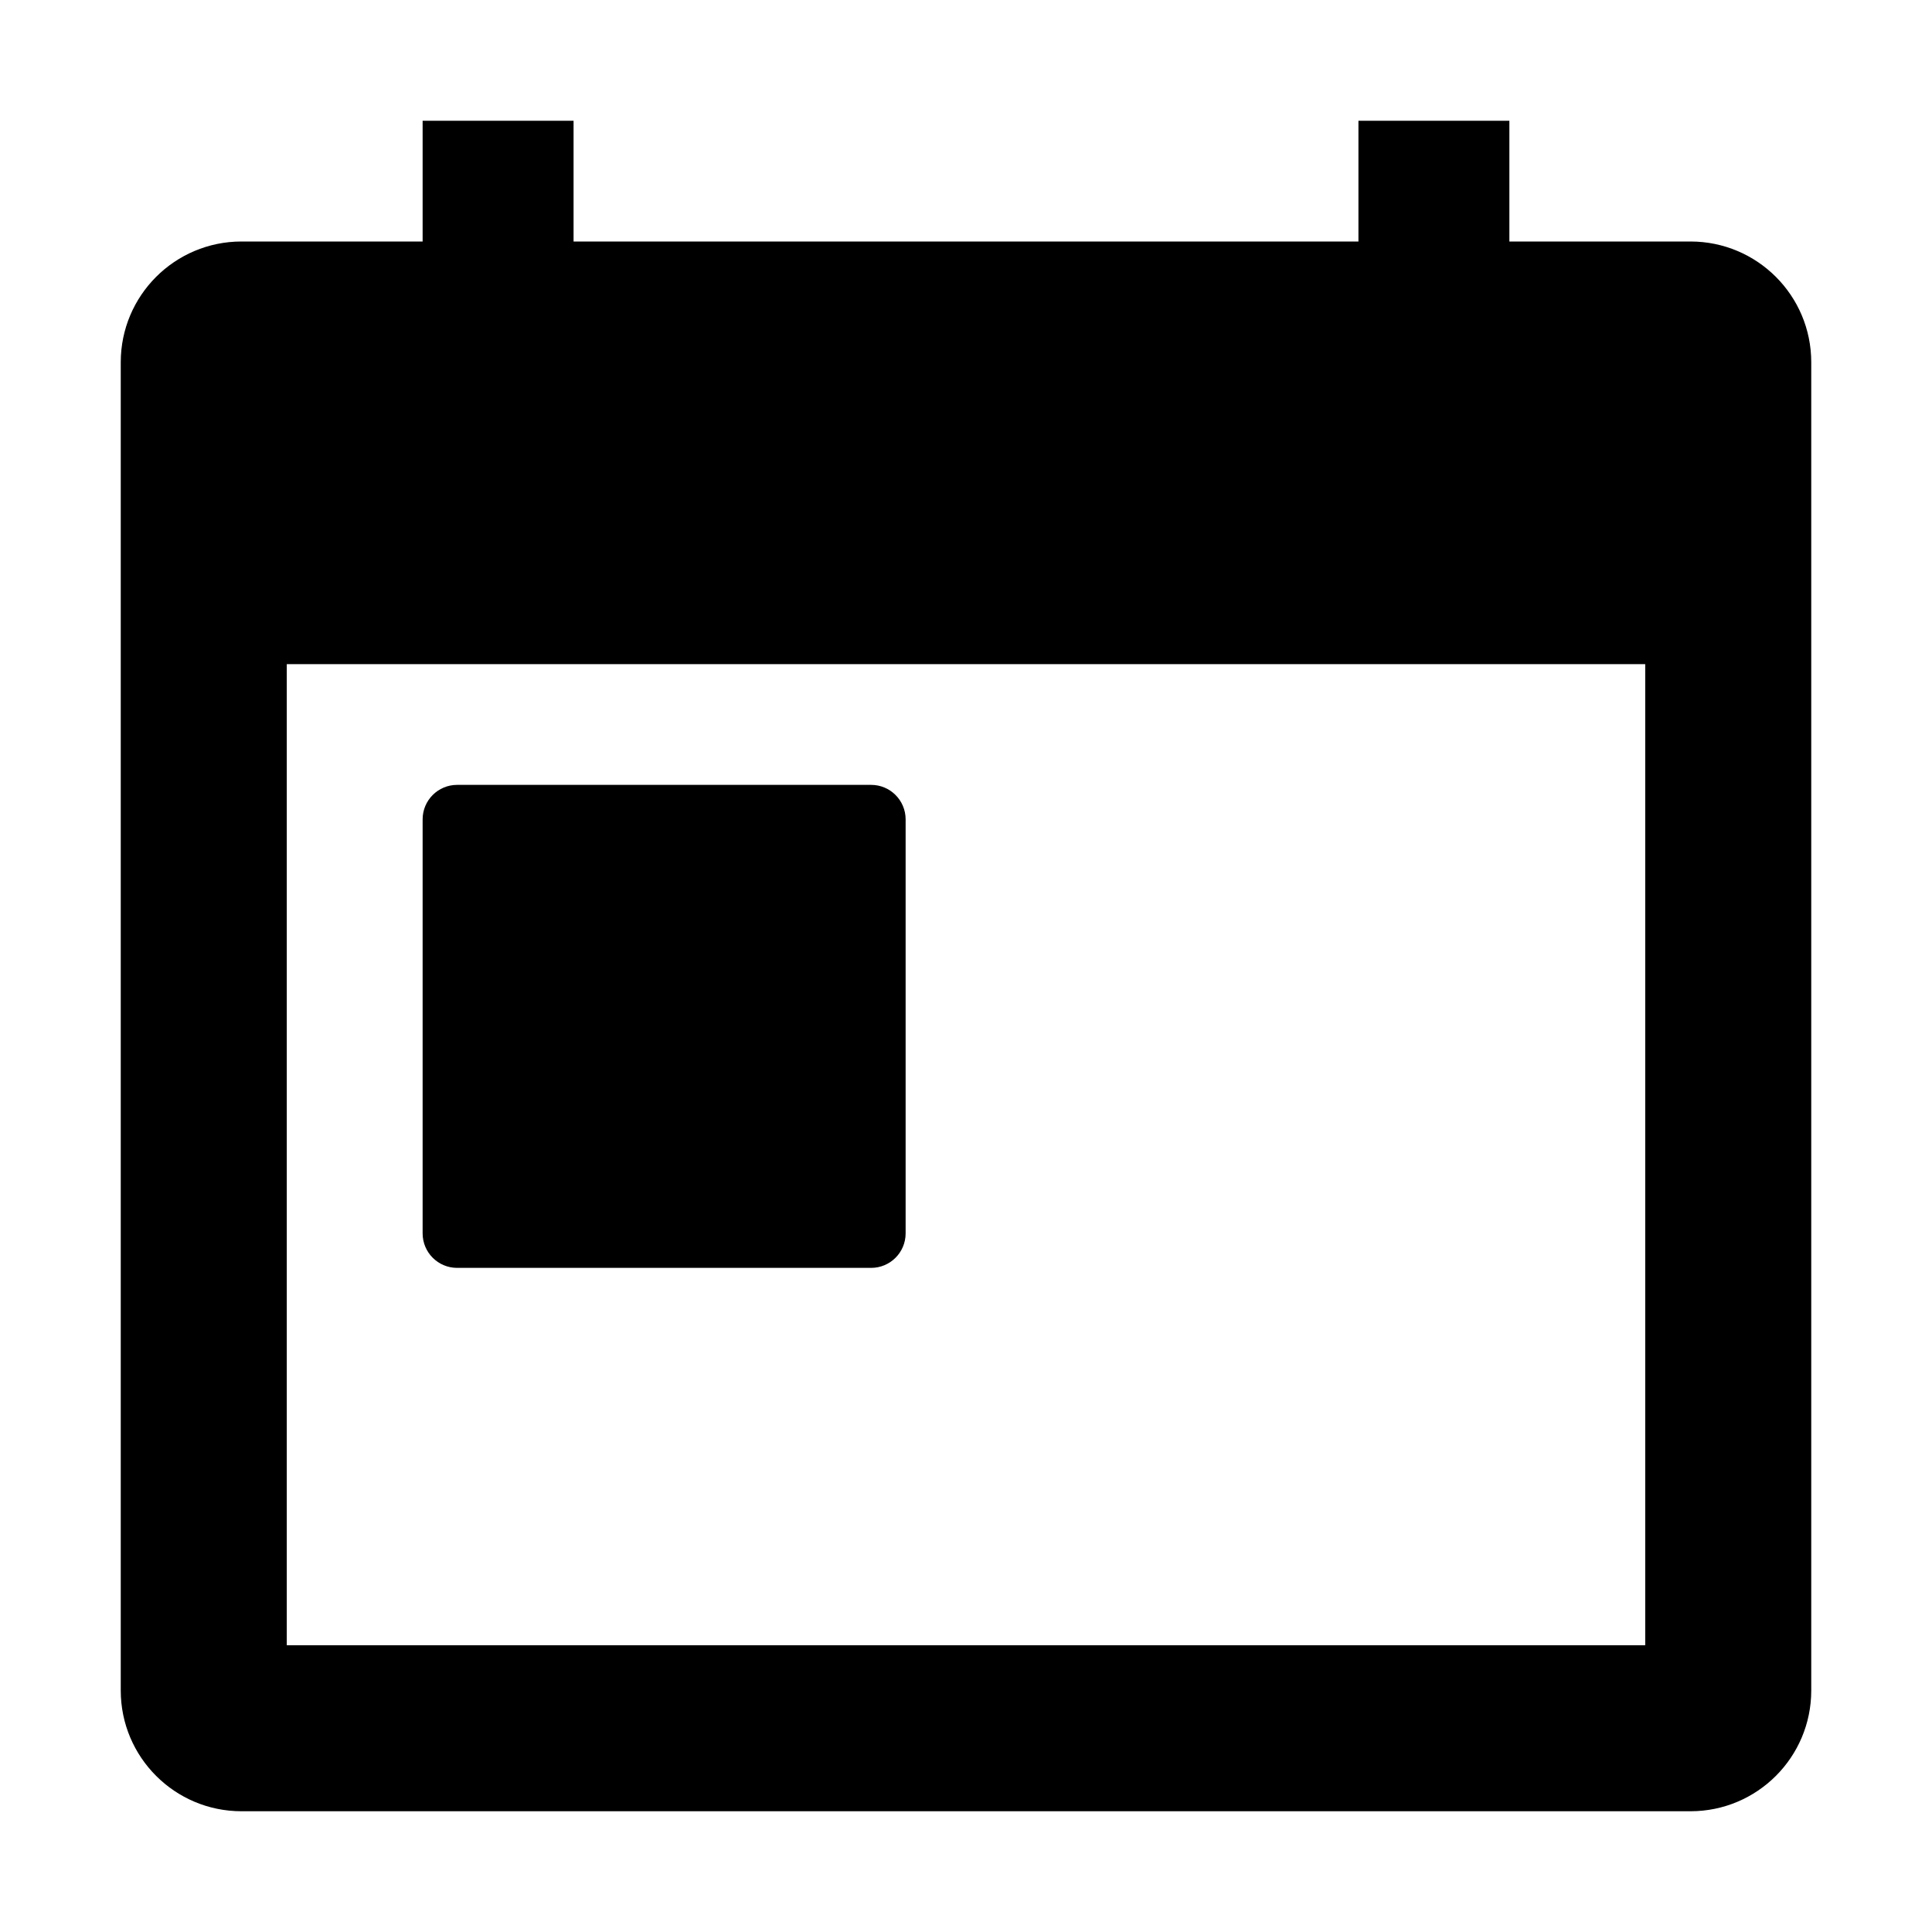
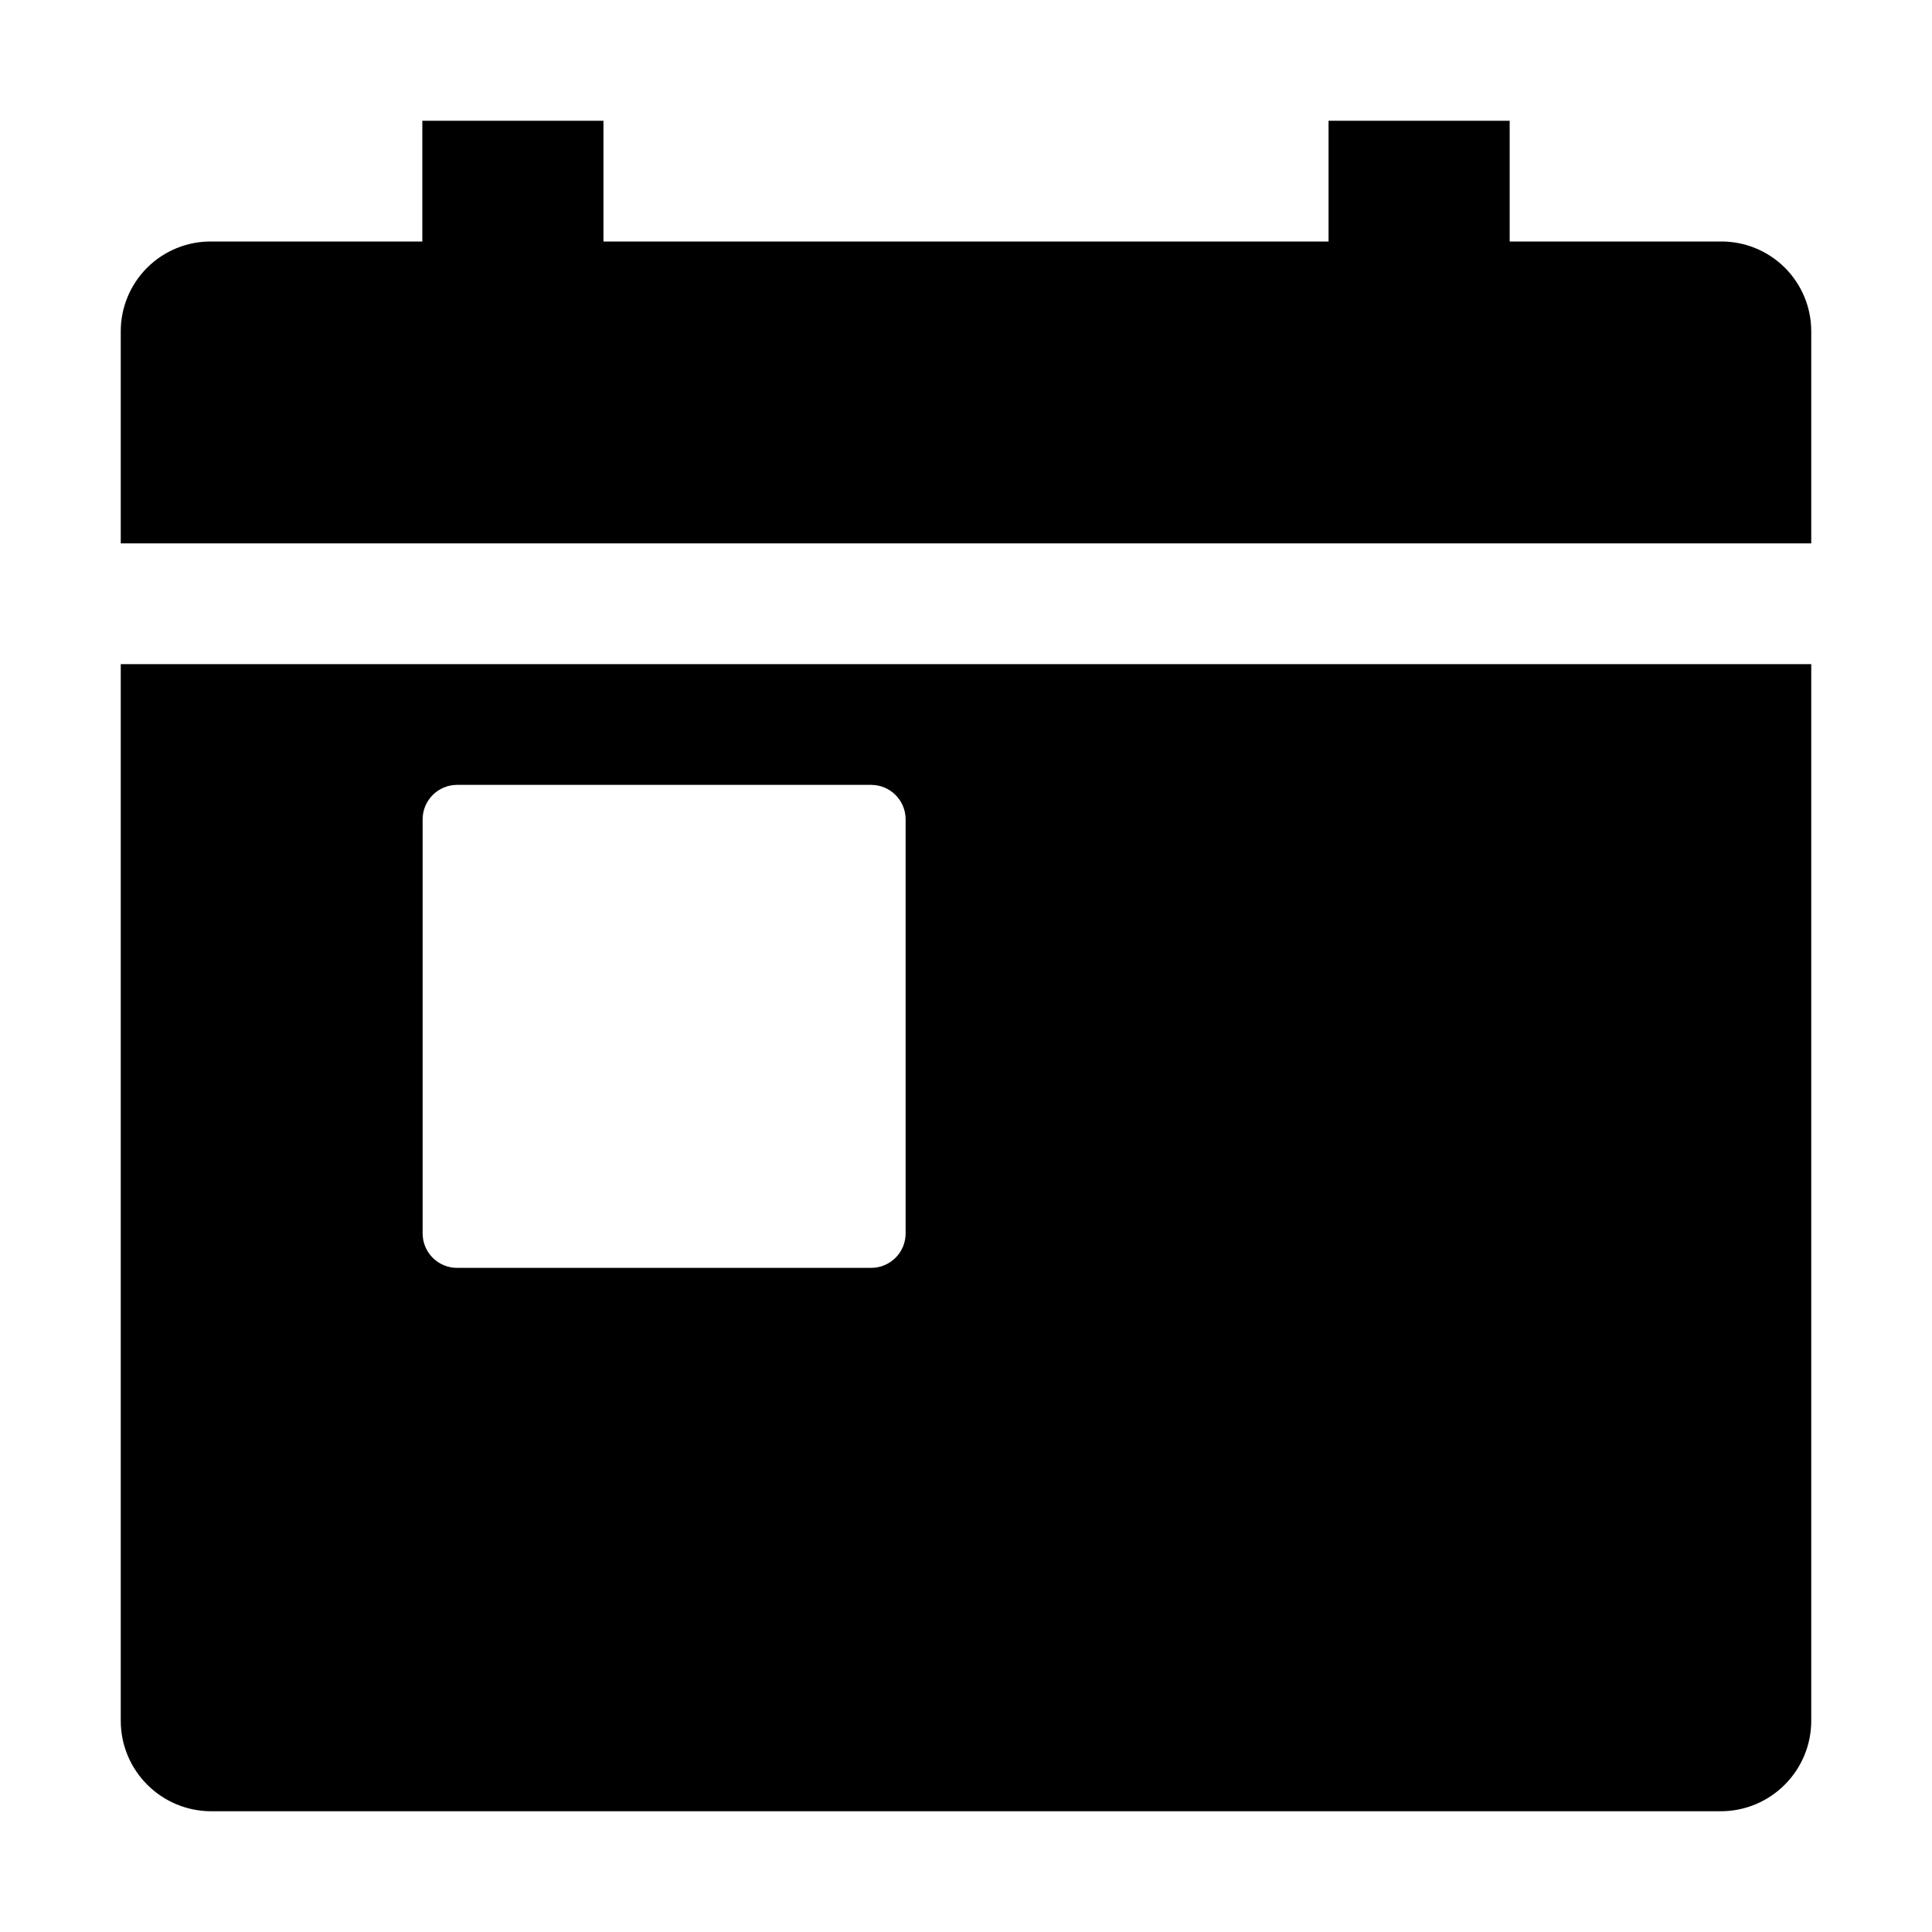
- <svg xmlns="http://www.w3.org/2000/svg" class="ionicon" viewBox="0 0 512 512">
-   <rect x="112" y="208" width="128" height="128" rx="9.14" ry="9.14" />
-   <path d="M448 64h-48V32h-40v32H152V32h-40v32H64a32 32 0 00-32 32v352a32 32 0 0032 32h384a32 32 0 0032-32V96a32 32 0 00-32-32zm-12 372H76V176h360z" />
+ <svg xmlns="http://www.w3.org/2000/svg" viewBox="0 0 512 512" class="ionicon">
+   <path d="M32 456a24 24 0 0024 24h400a24 24 0 0024-24V176H32zm80-238.86a9.14 9.14 0 019.14-9.14h109.72a9.14 9.14 0 019.14 9.14v109.72a9.14 9.14 0 01-9.14 9.14H121.14a9.14 9.14 0 01-9.14-9.14zM456 64h-55.92V32h-48v32H159.92V32h-48v32H56a23.8 23.8 0 00-24 23.77V144h448V87.77A23.8 23.8 0 00456 64z" />
</svg>
